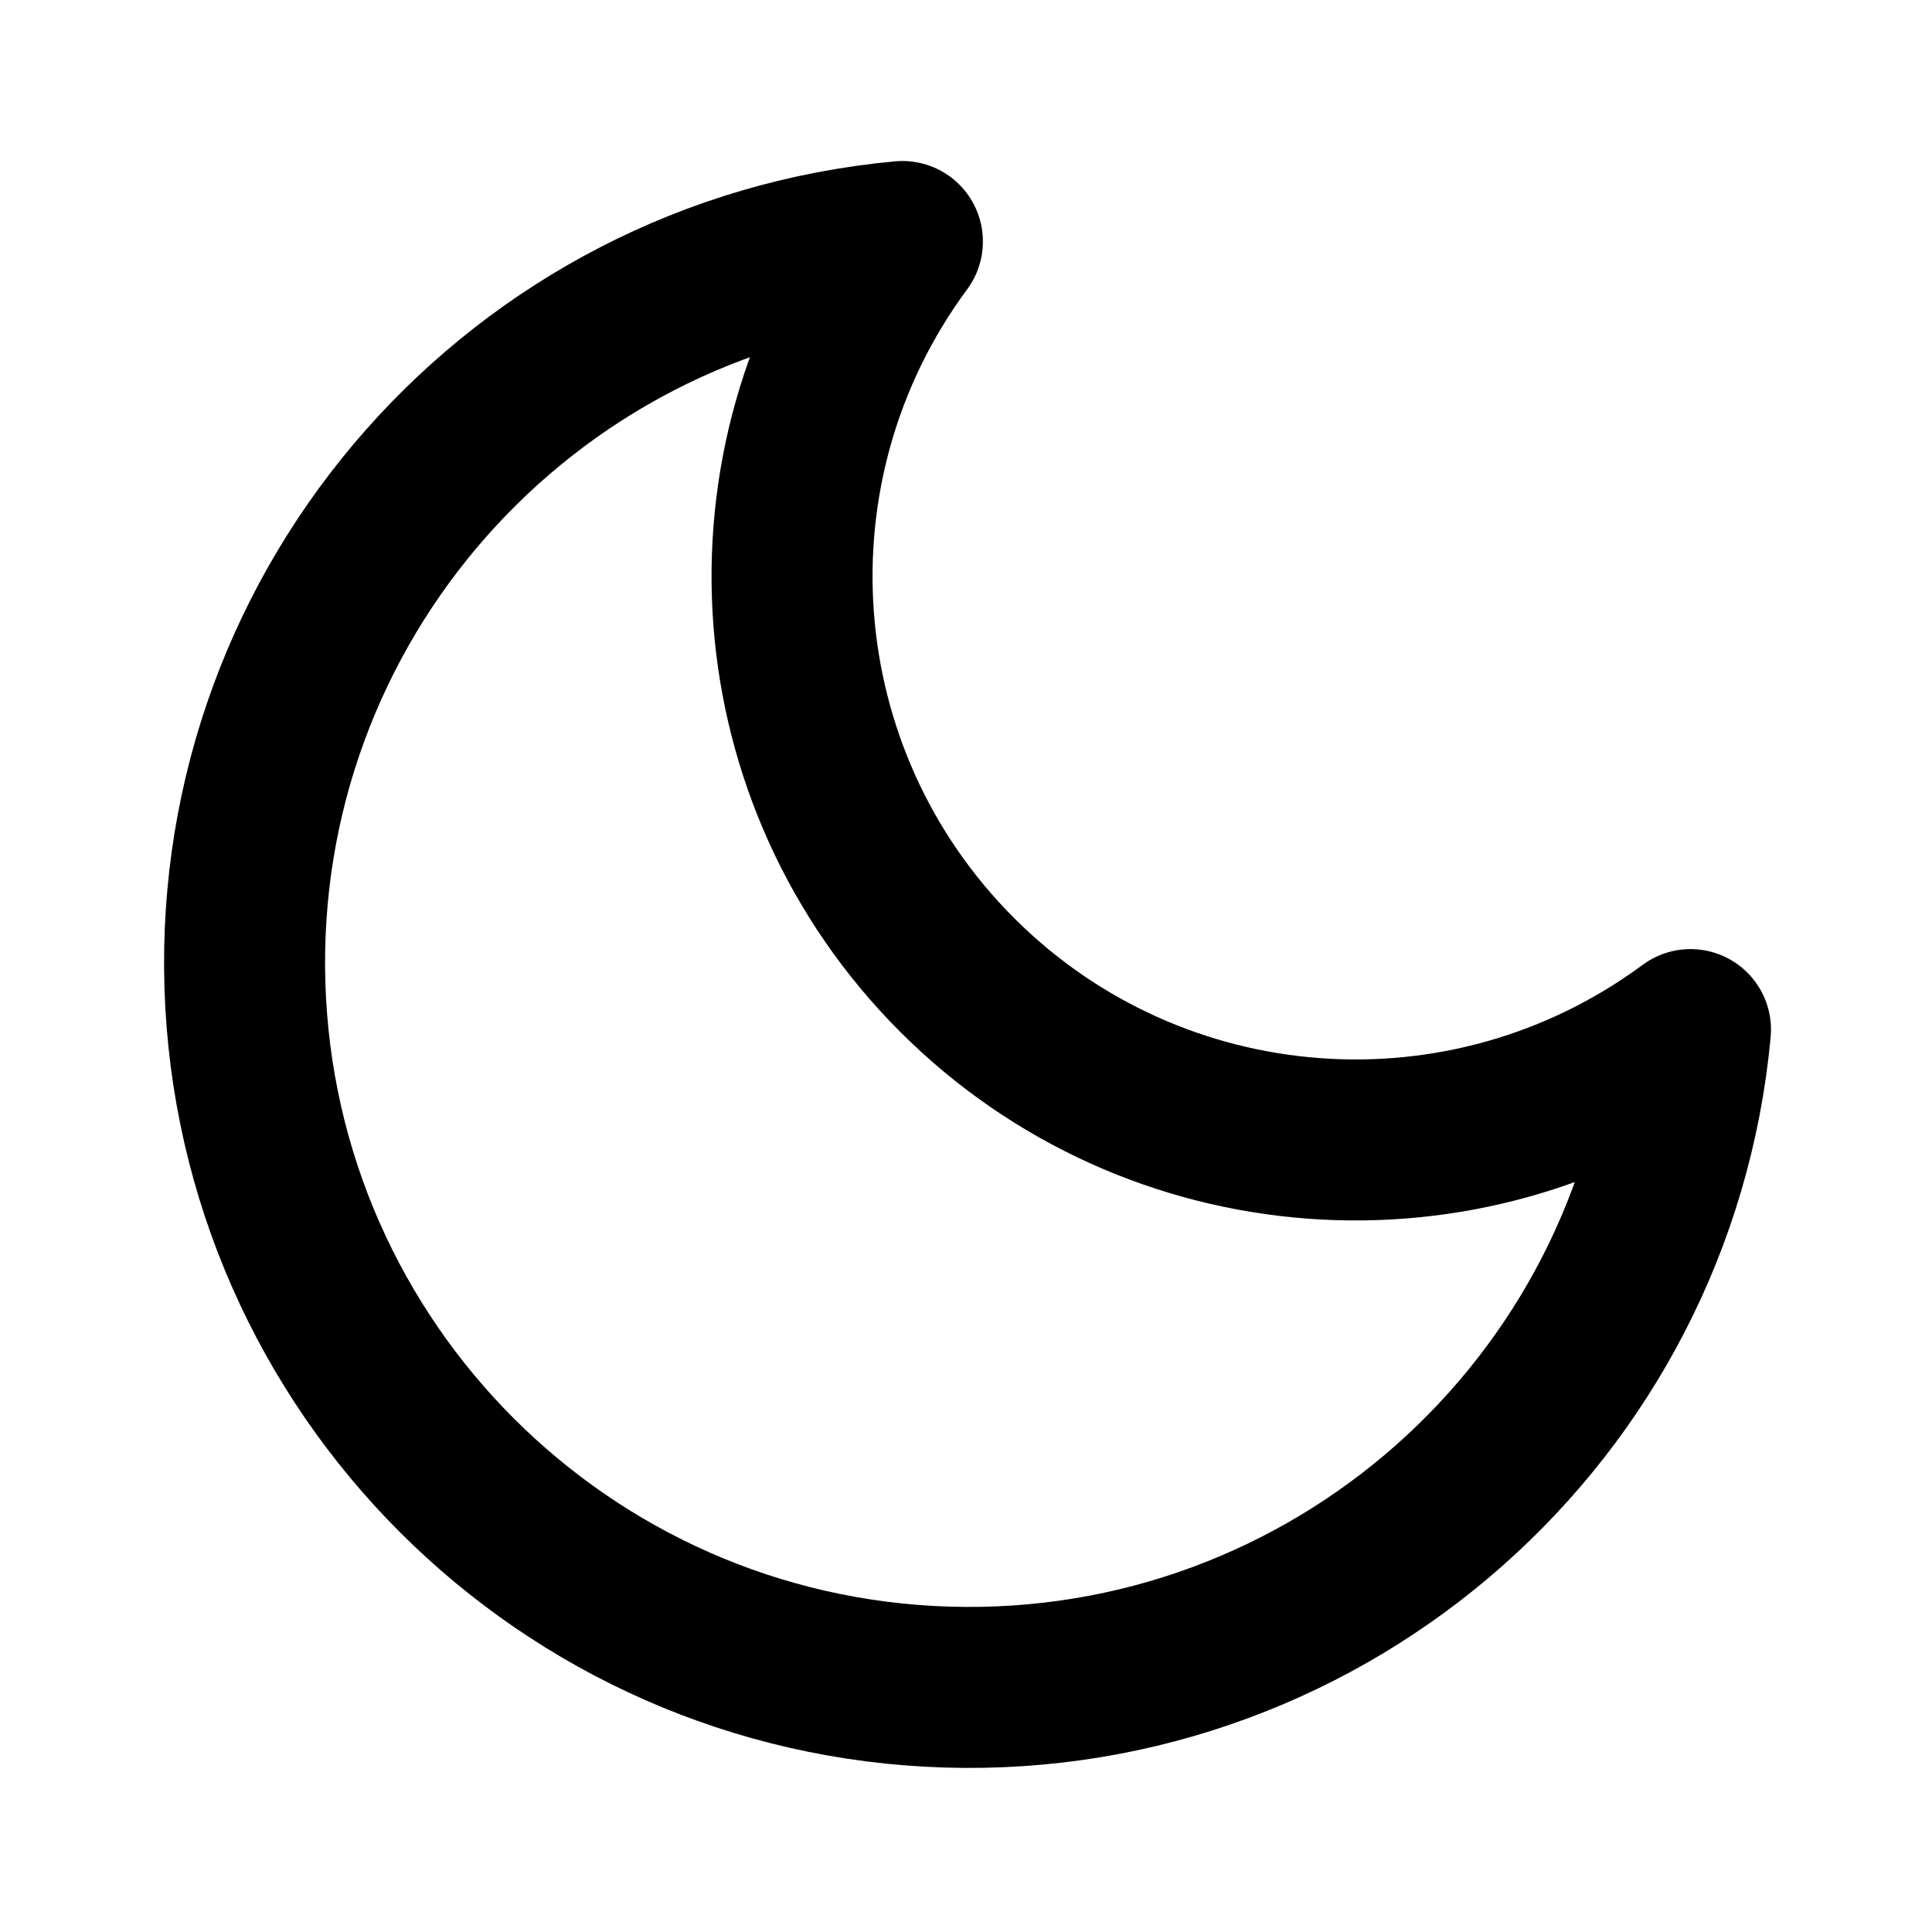
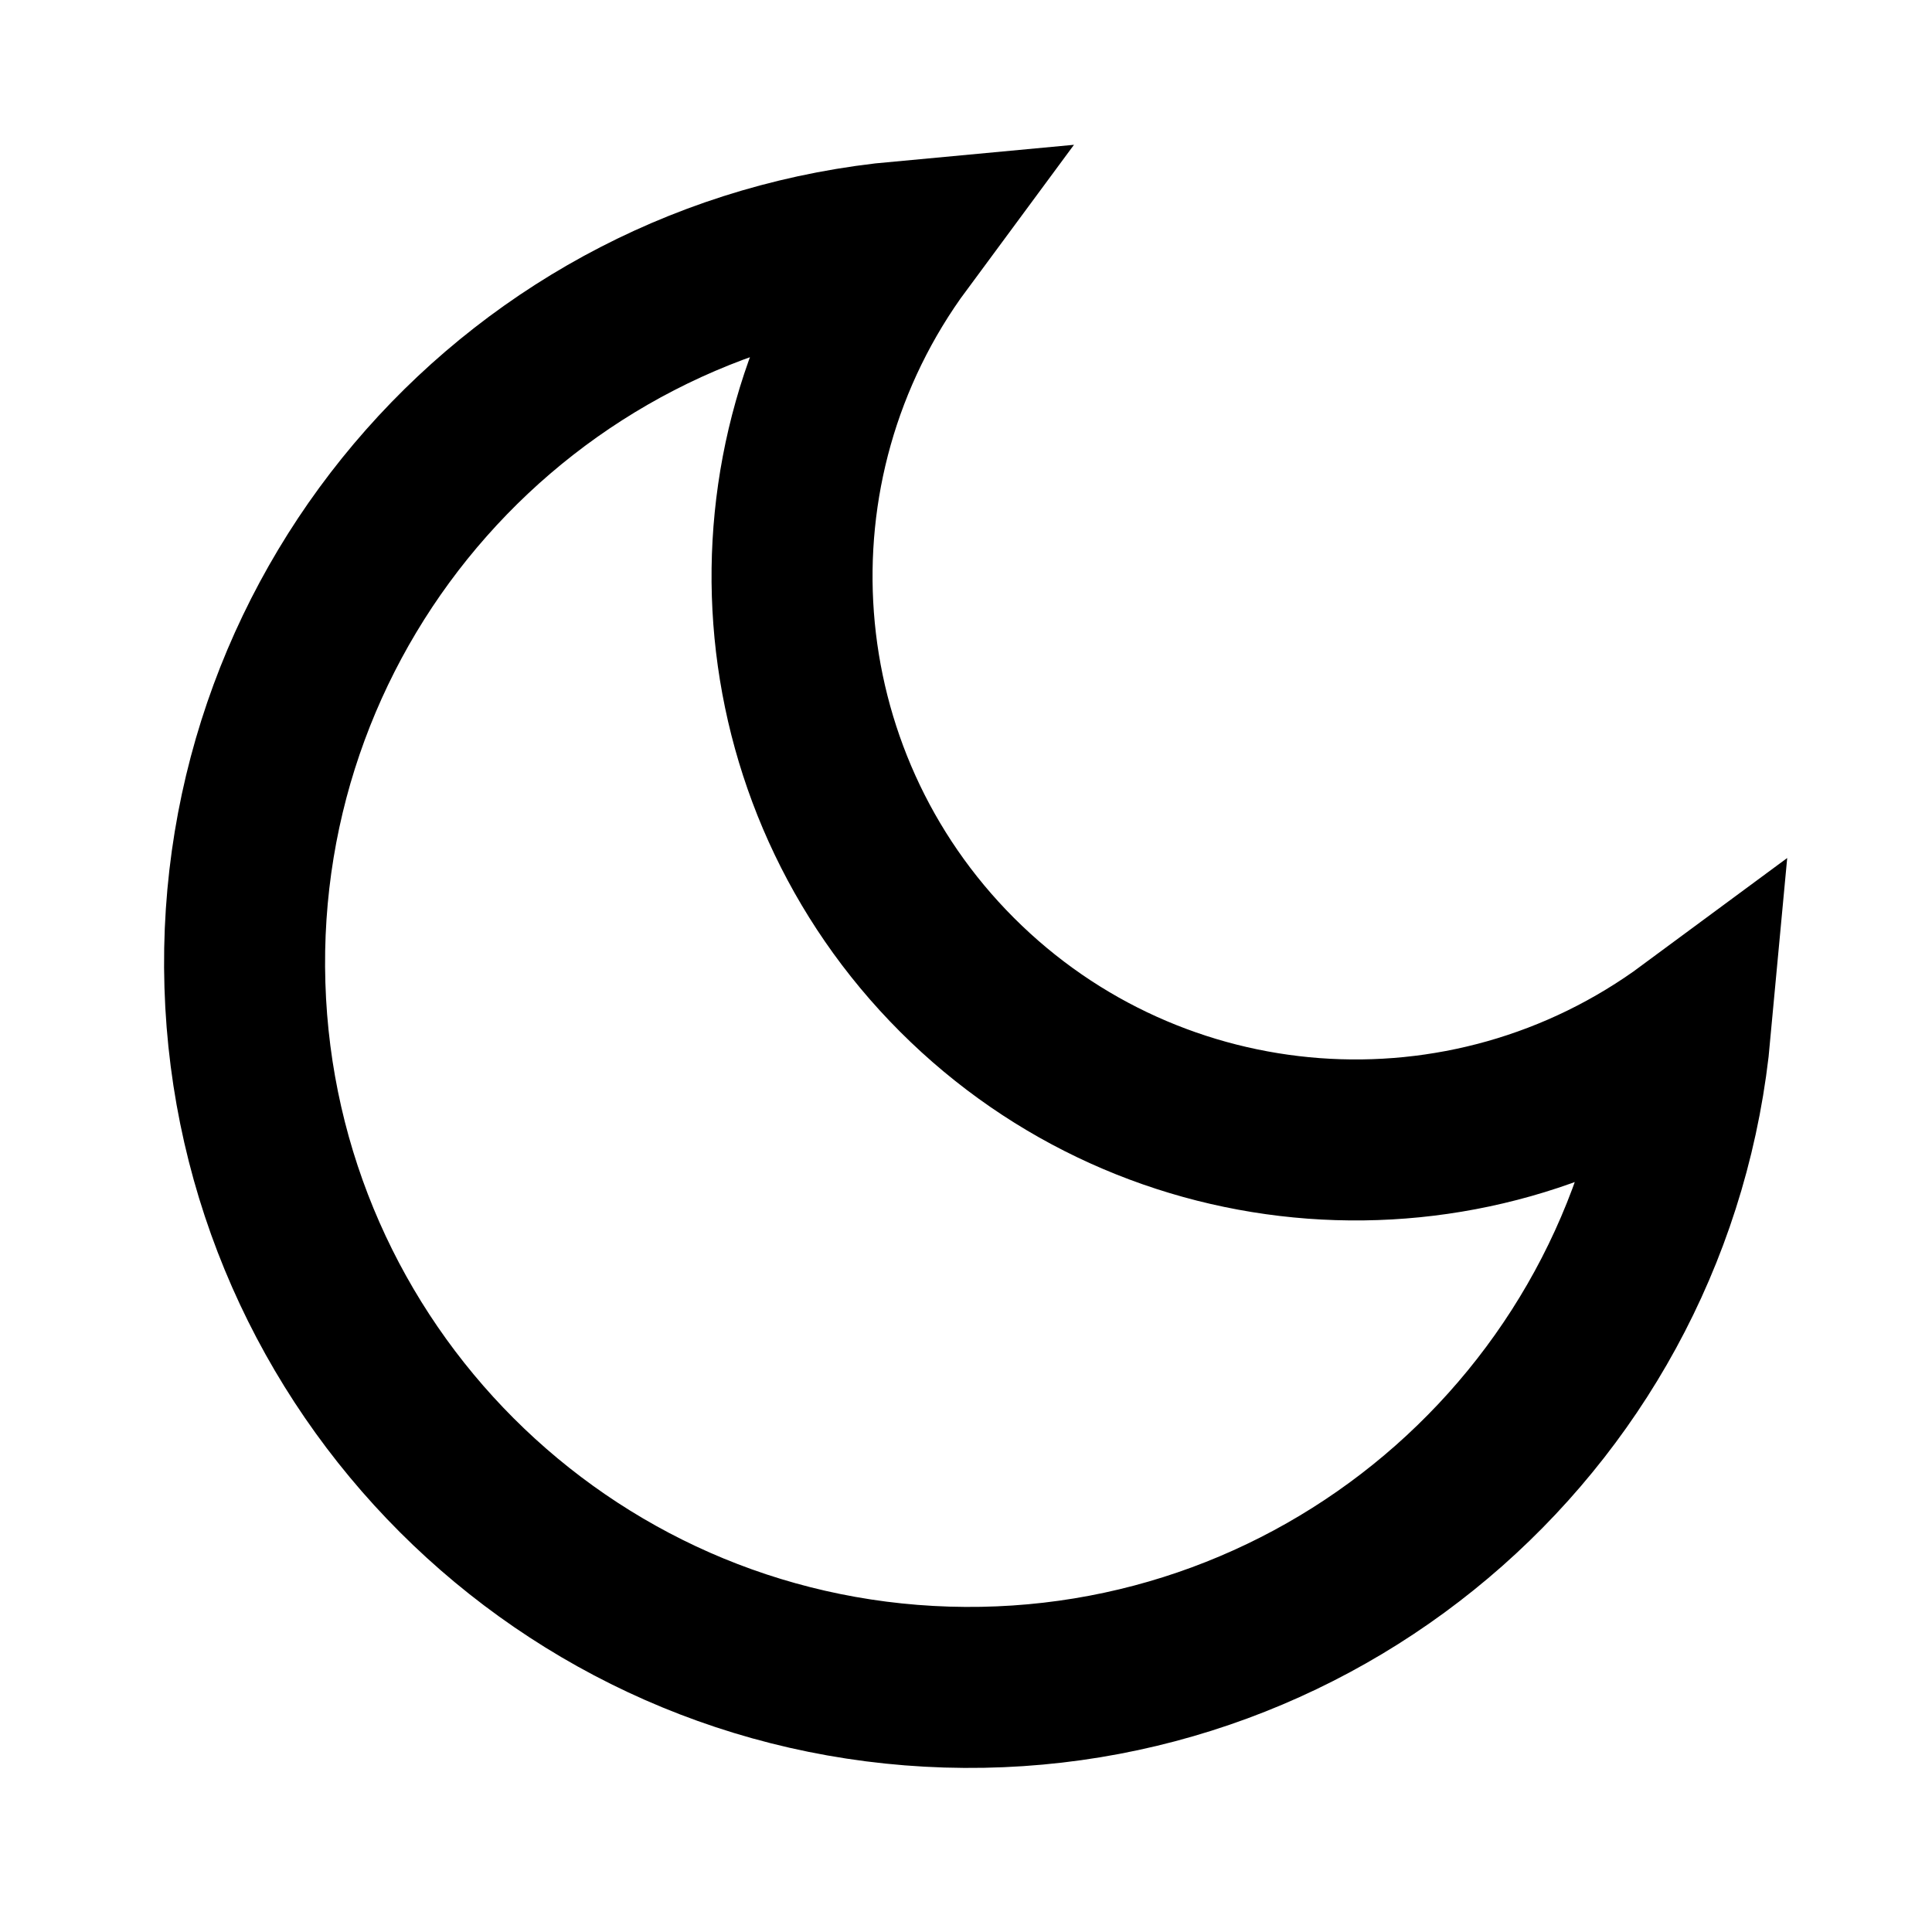
- <svg xmlns="http://www.w3.org/2000/svg" width="24" height="24" viewBox="0 0 24 24" fill="none" stroke="currentColor" stroke-width="2" stroke-linecap="round" stroke-linejoin="round" class="feather feather-moon">
+ <svg xmlns="http://www.w3.org/2000/svg" width="24" height="24" viewBox="0 0 24 24" fill="none" stroke="currentColor" stroke-width="2" strokeLinecap="round" strokeLinejoin="round" class="feather feather-moon">
  <path d="M21 12.79A9 9 0 1 1 11.21 3 7 7 0 0 0 21 12.79z" />
</svg>
